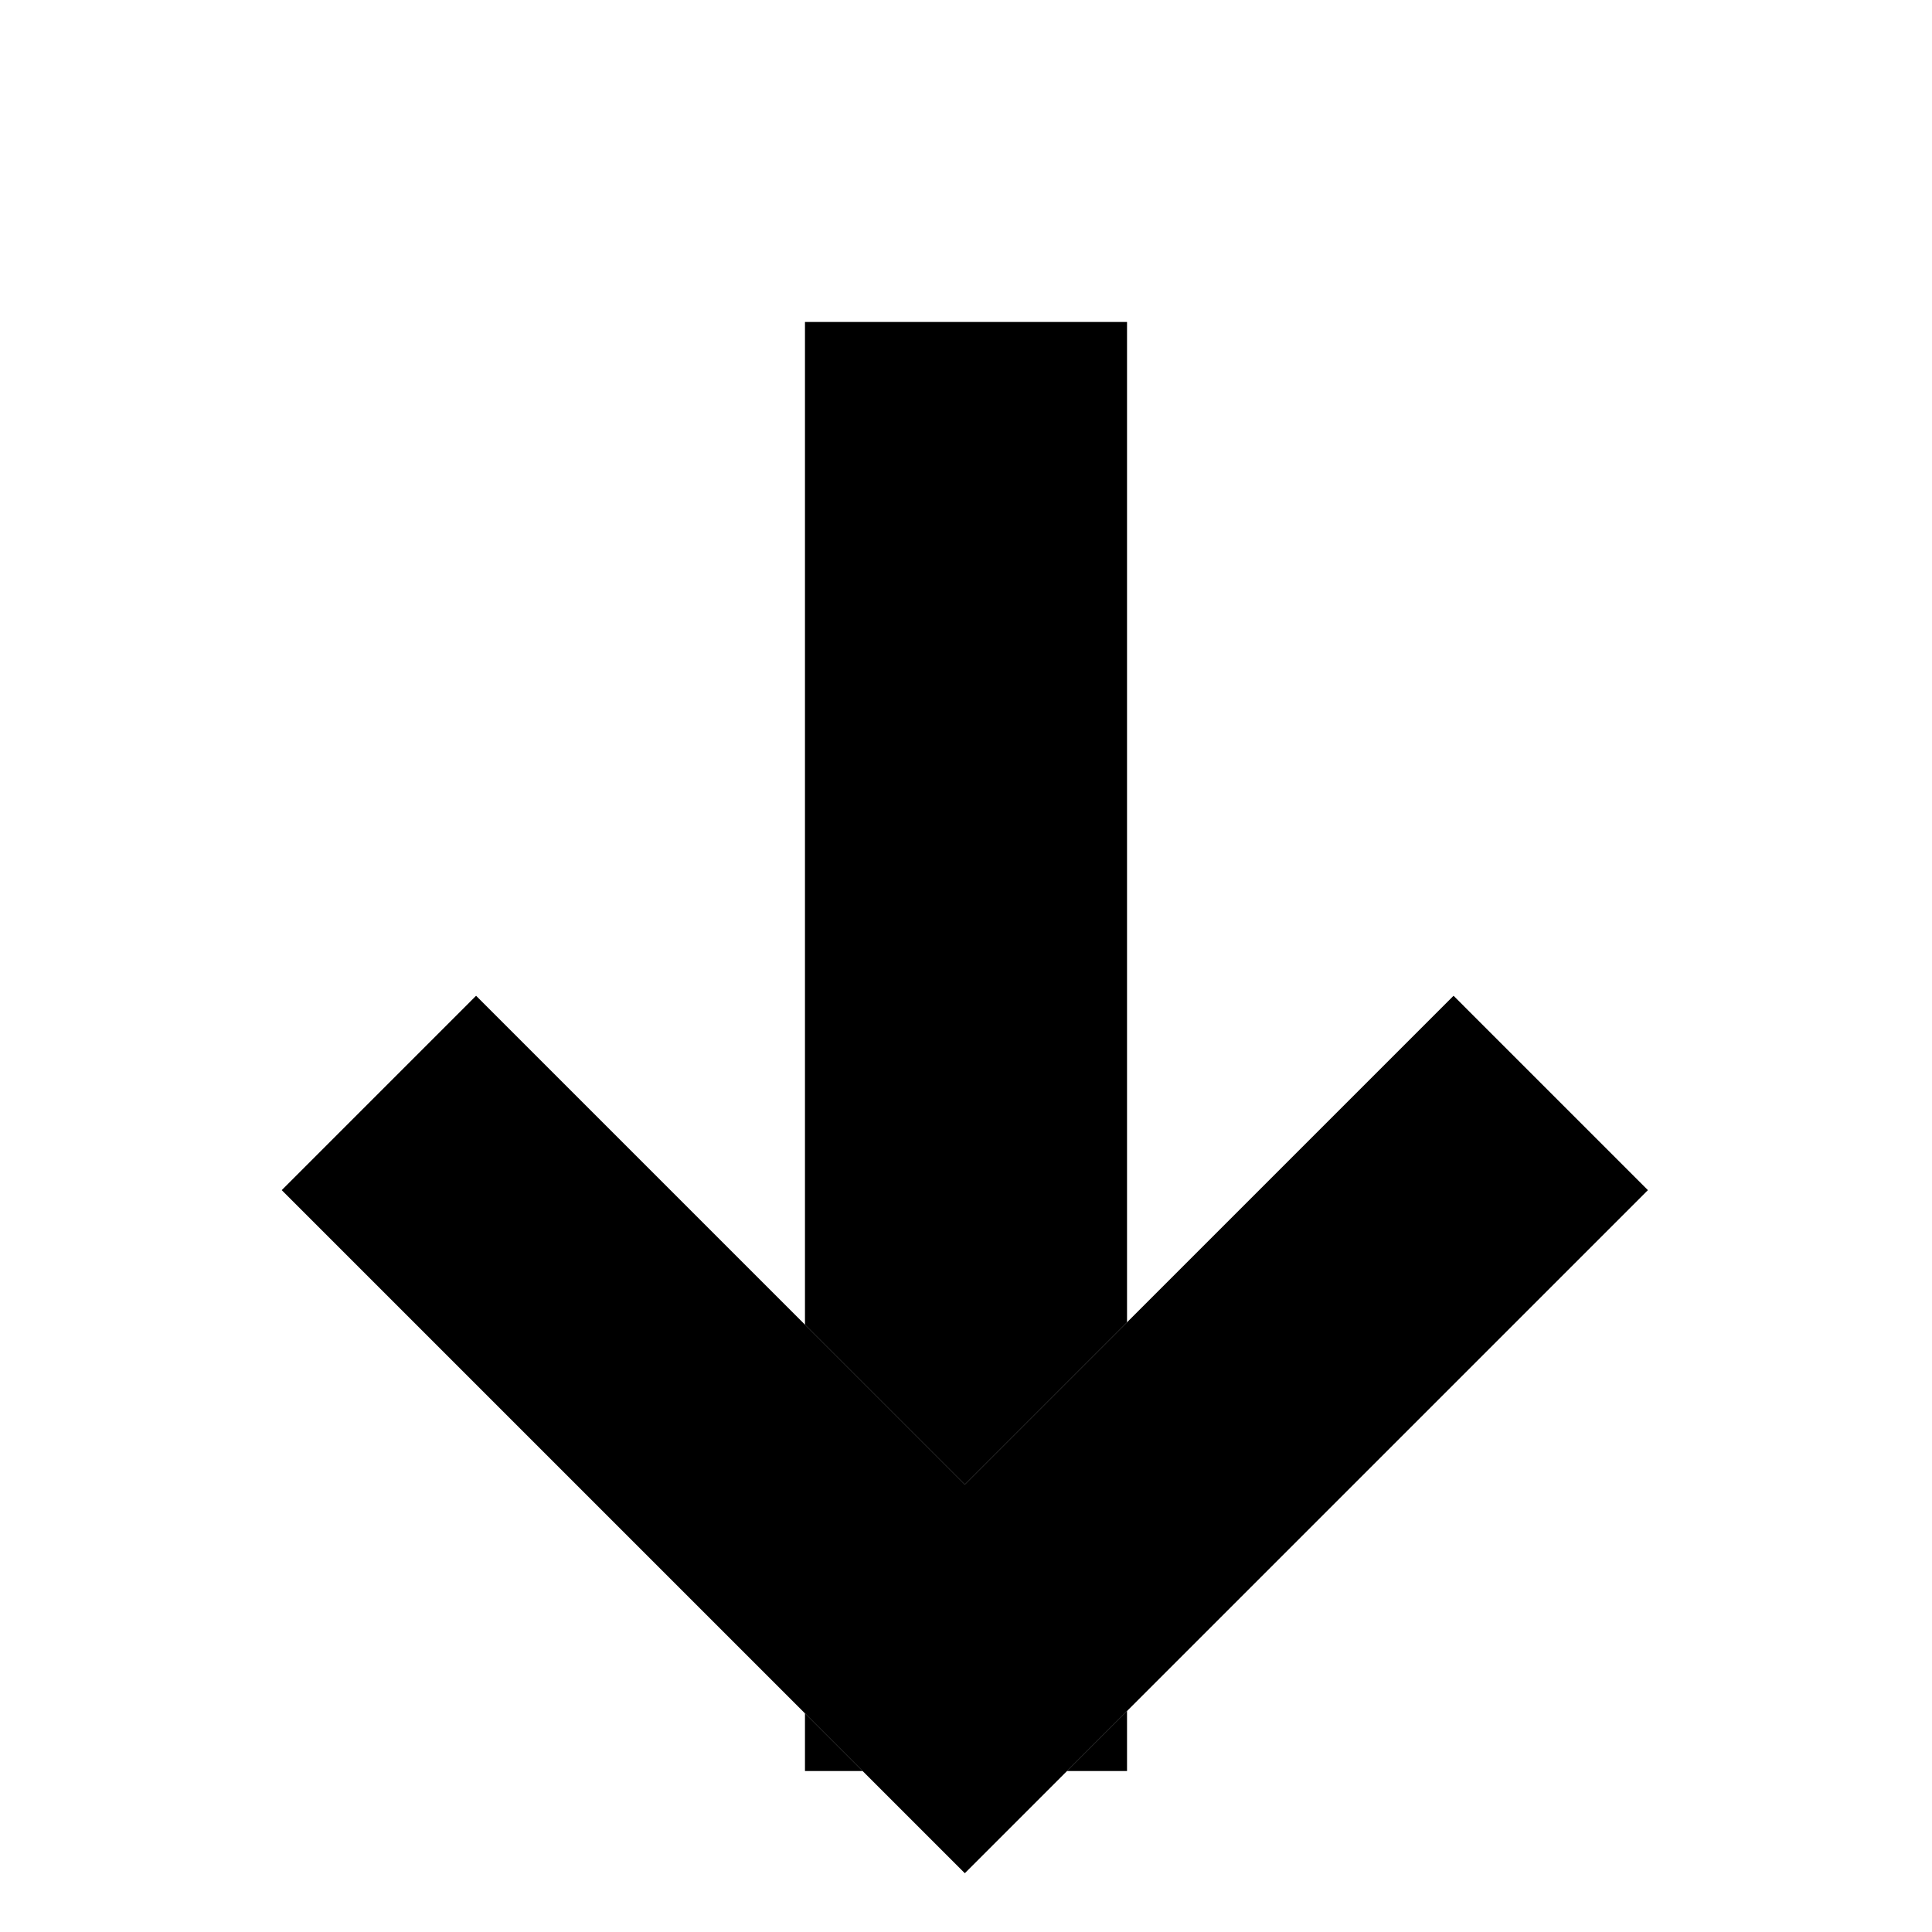
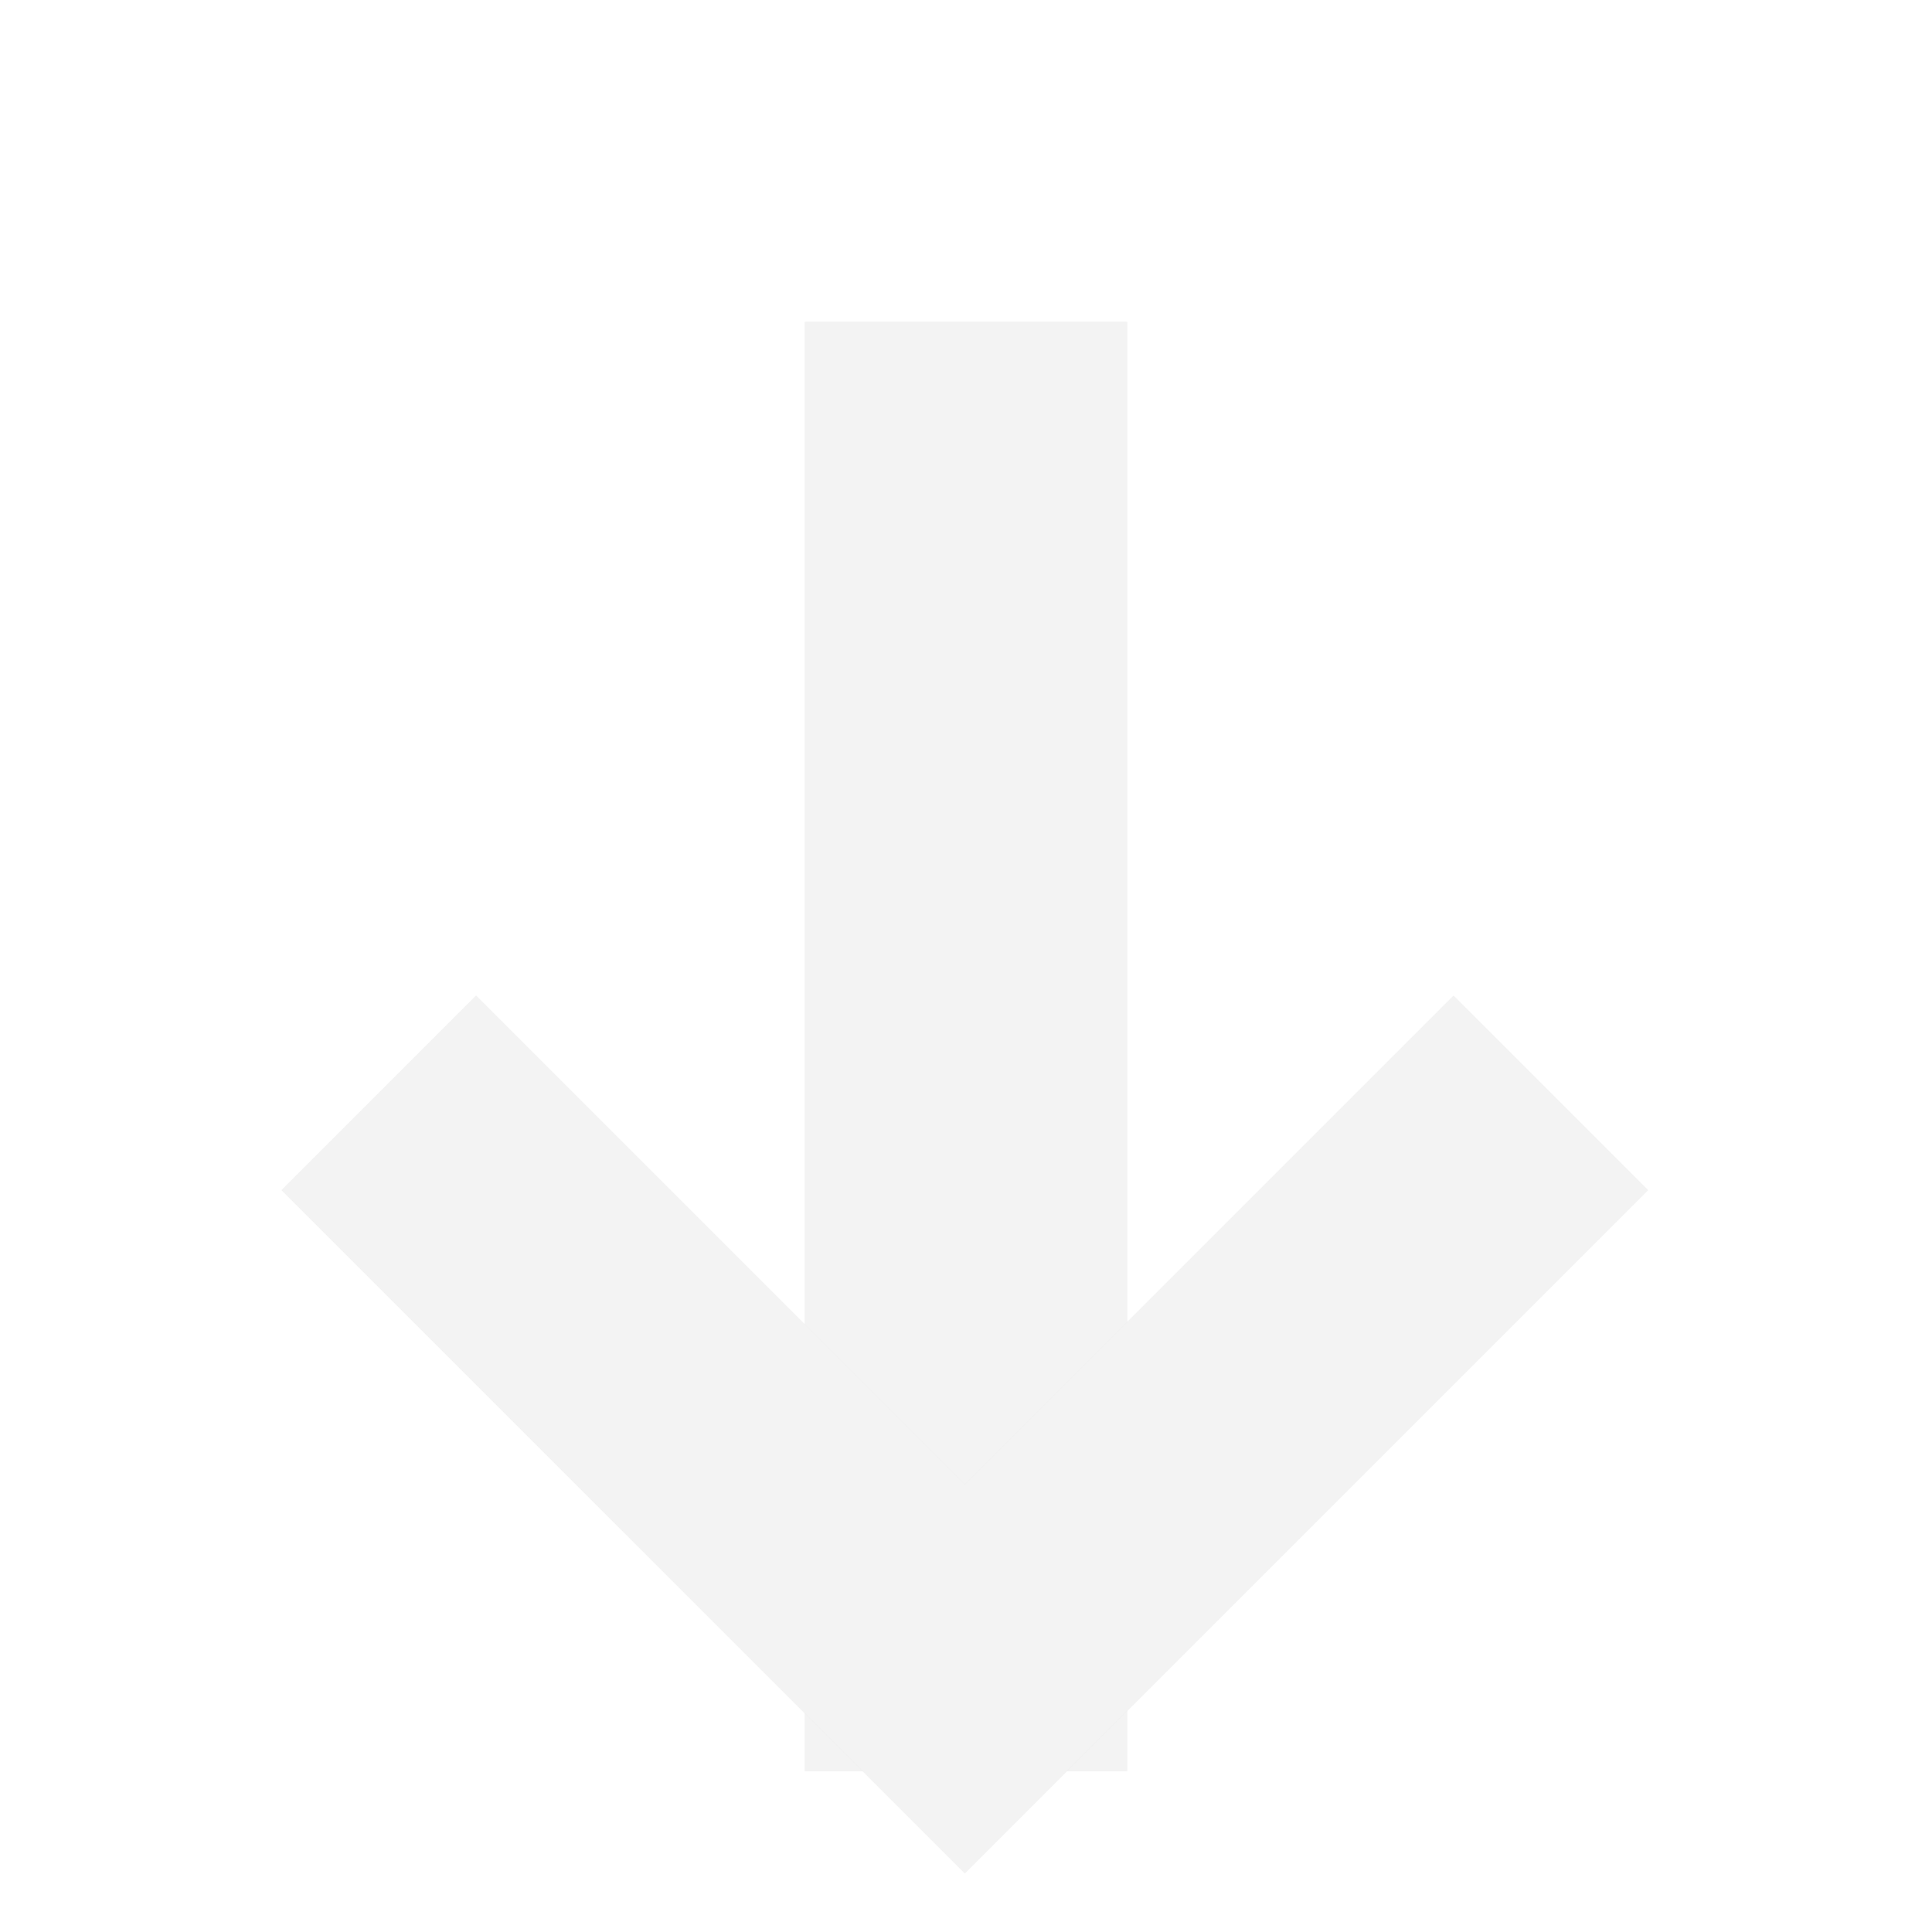
<svg xmlns="http://www.w3.org/2000/svg" xmlns:xlink="http://www.w3.org/1999/xlink" width="12px" height="12px" viewBox="0 0 12 12" version="1.1">
  <defs>
    <rect id="path-1" x="5" y="2" width="2" height="9" />
    <path d="M8.993,6.1 L8.993,4.393 L2.993,4.393 L2.993,10.393 L4.7,10.393 L4.7,6.1 L8.993,6.1 Z" id="path-2" />
  </defs>
  <g id="Icons" stroke="none" stroke-width="1" fill="none" fill-rule="evenodd">
    <g id="desc">
      <g id="Rectangle-8">
        <use fill="#D8D8D8" fill-rule="evenodd" xlink:href="#path-1" />
-         <rect stroke="#000000" stroke-width="1" x="5.5" y="2.5" width="1" height="8" />
+         <rect stroke="rgba(255, 255, 255, 0.7)" stroke-width="1" x="5.5" y="2.5" width="1" height="8" />
      </g>
      <g id="Combined-Shape" transform="translate(5.992641, 7.392641) rotate(-135) translate(-5.992641, -7.392641) ">
        <use fill="#D8D8D8" fill-rule="evenodd" xlink:href="#path-2" />
-         <path stroke="#000000" stroke-width="1" d="M8.493,5.6 L8.493,4.893 L3.493,4.893 L3.493,9.893 L4.2,9.893 L4.2,5.6 L4.7,5.6 L8.493,5.6 Z" />
+         <path stroke="rgba(255, 255, 255, 0.7)" stroke-width="1" d="M8.493,5.6 L8.493,4.893 L3.493,4.893 L3.493,9.893 L4.2,9.893 L4.2,5.6 L4.7,5.6 L8.493,5.6 Z" />
      </g>
    </g>
  </g>
</svg>
